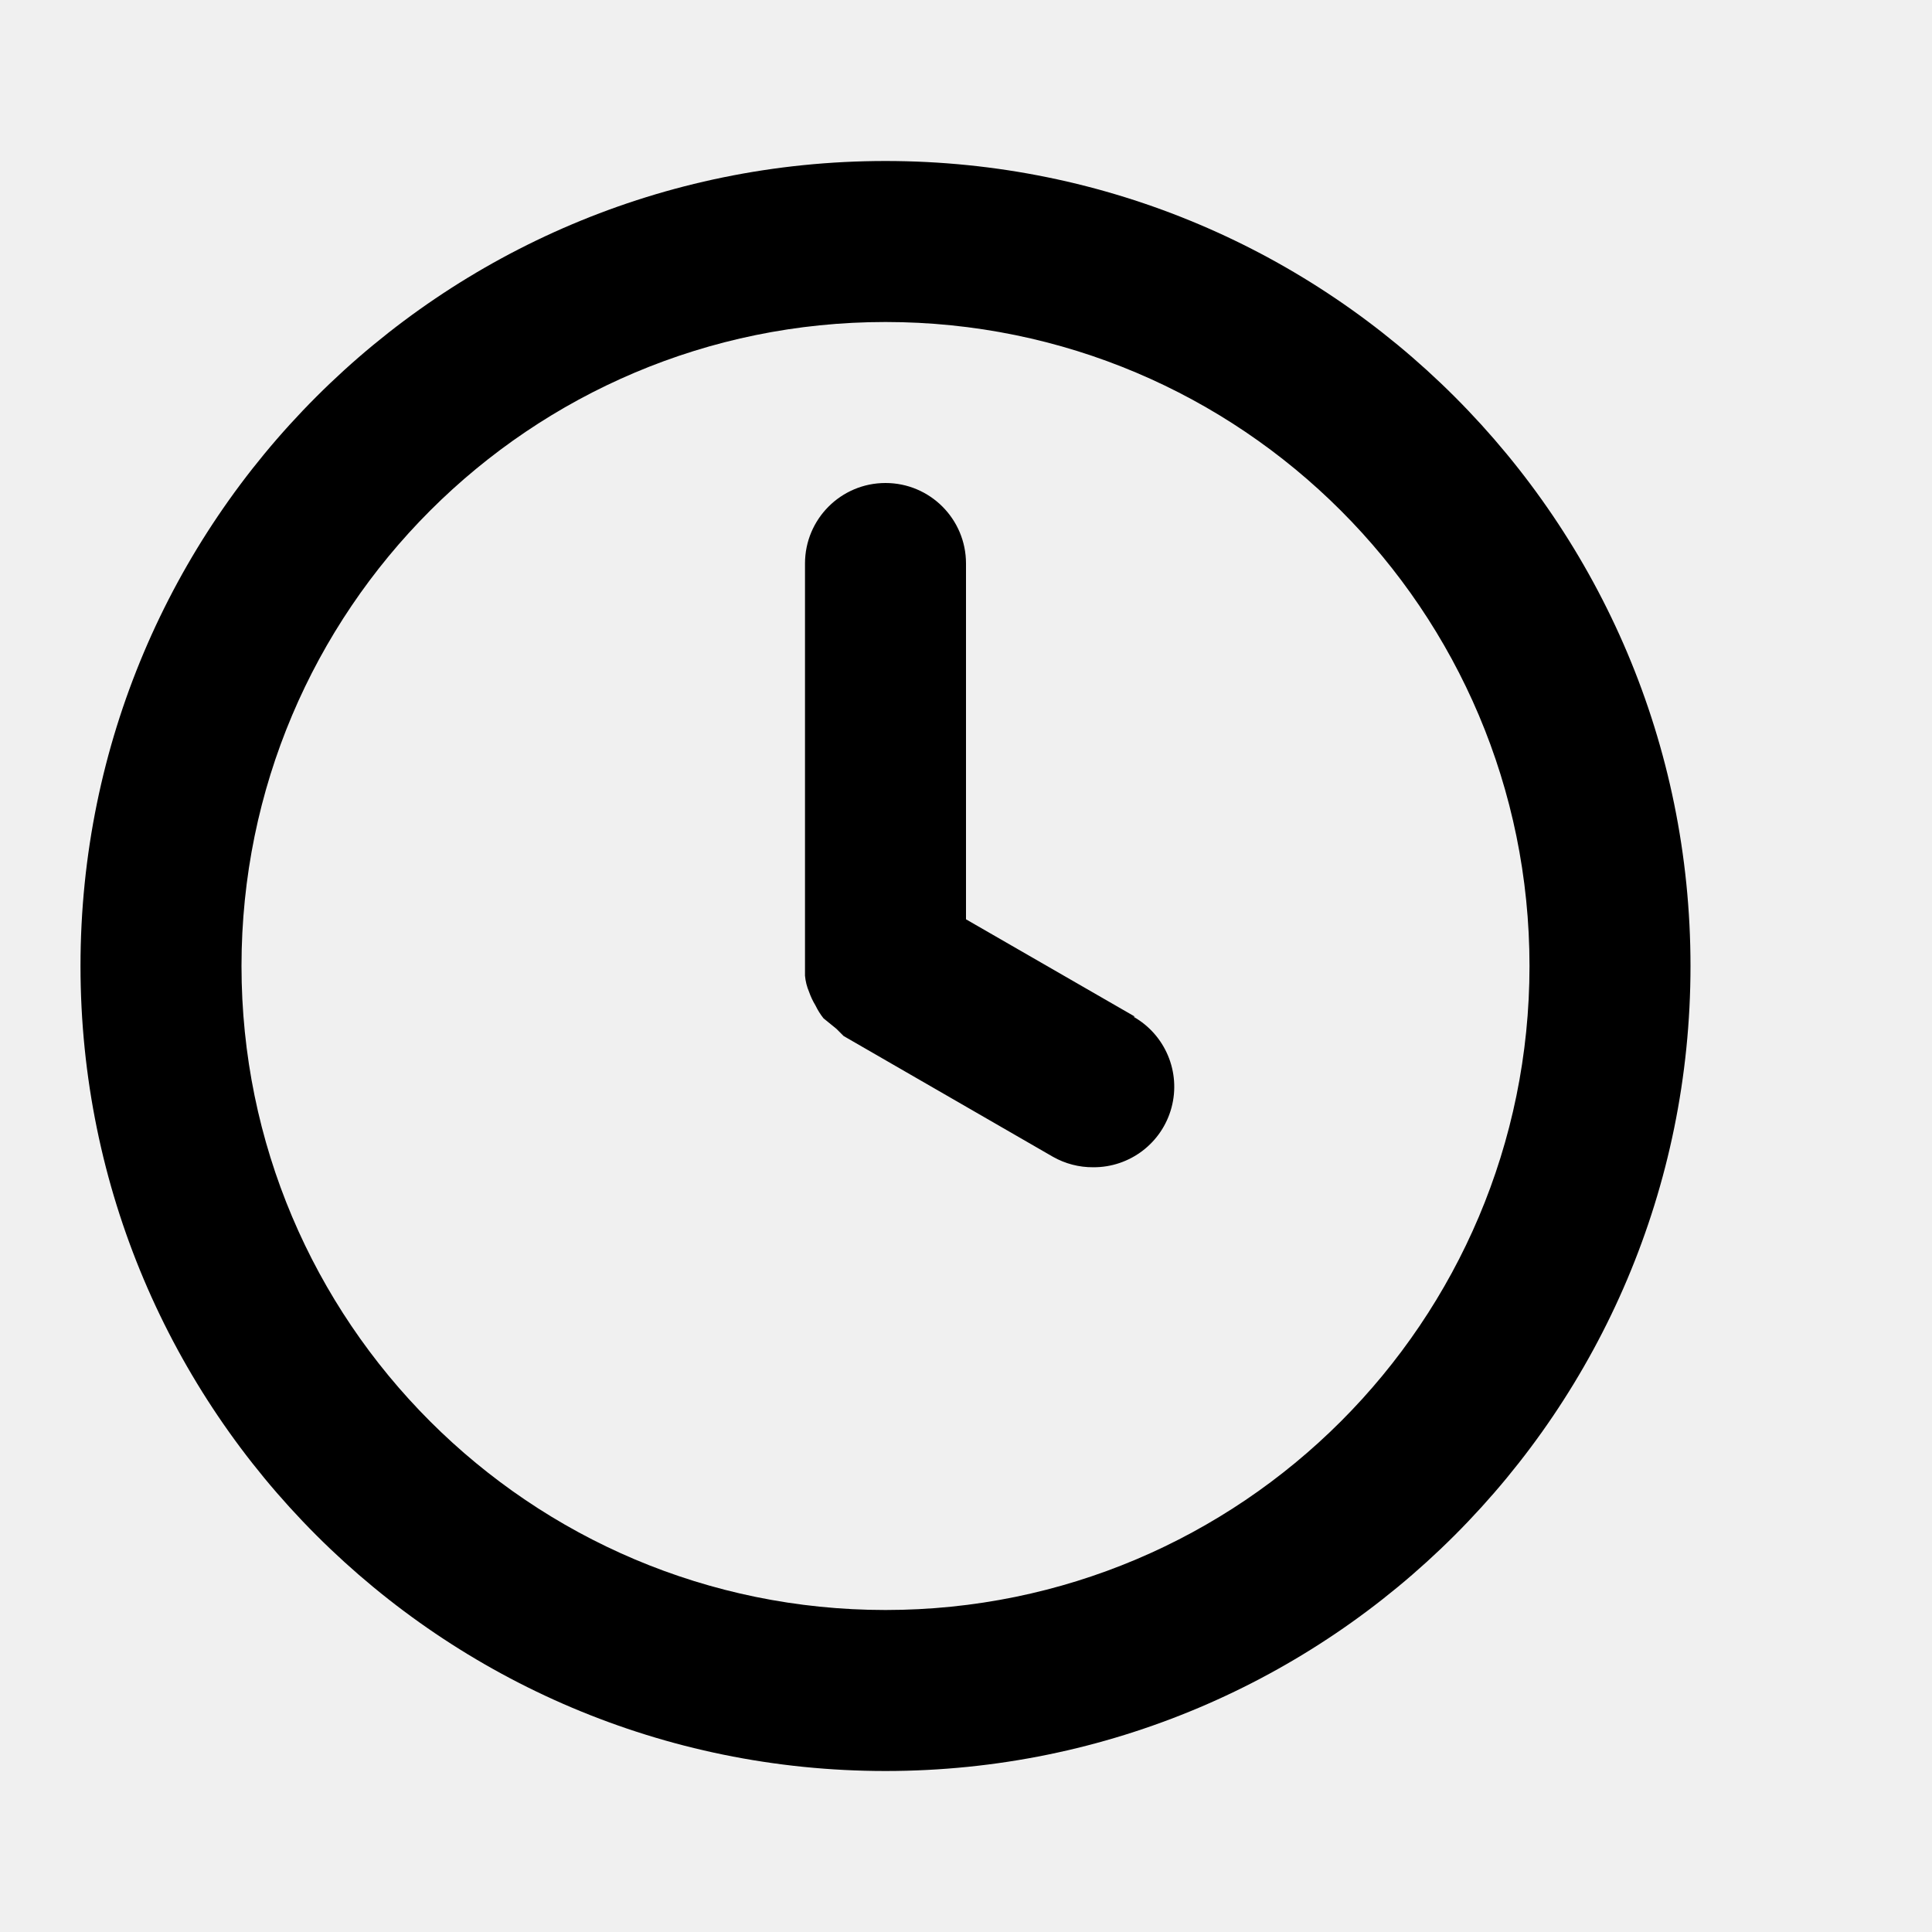
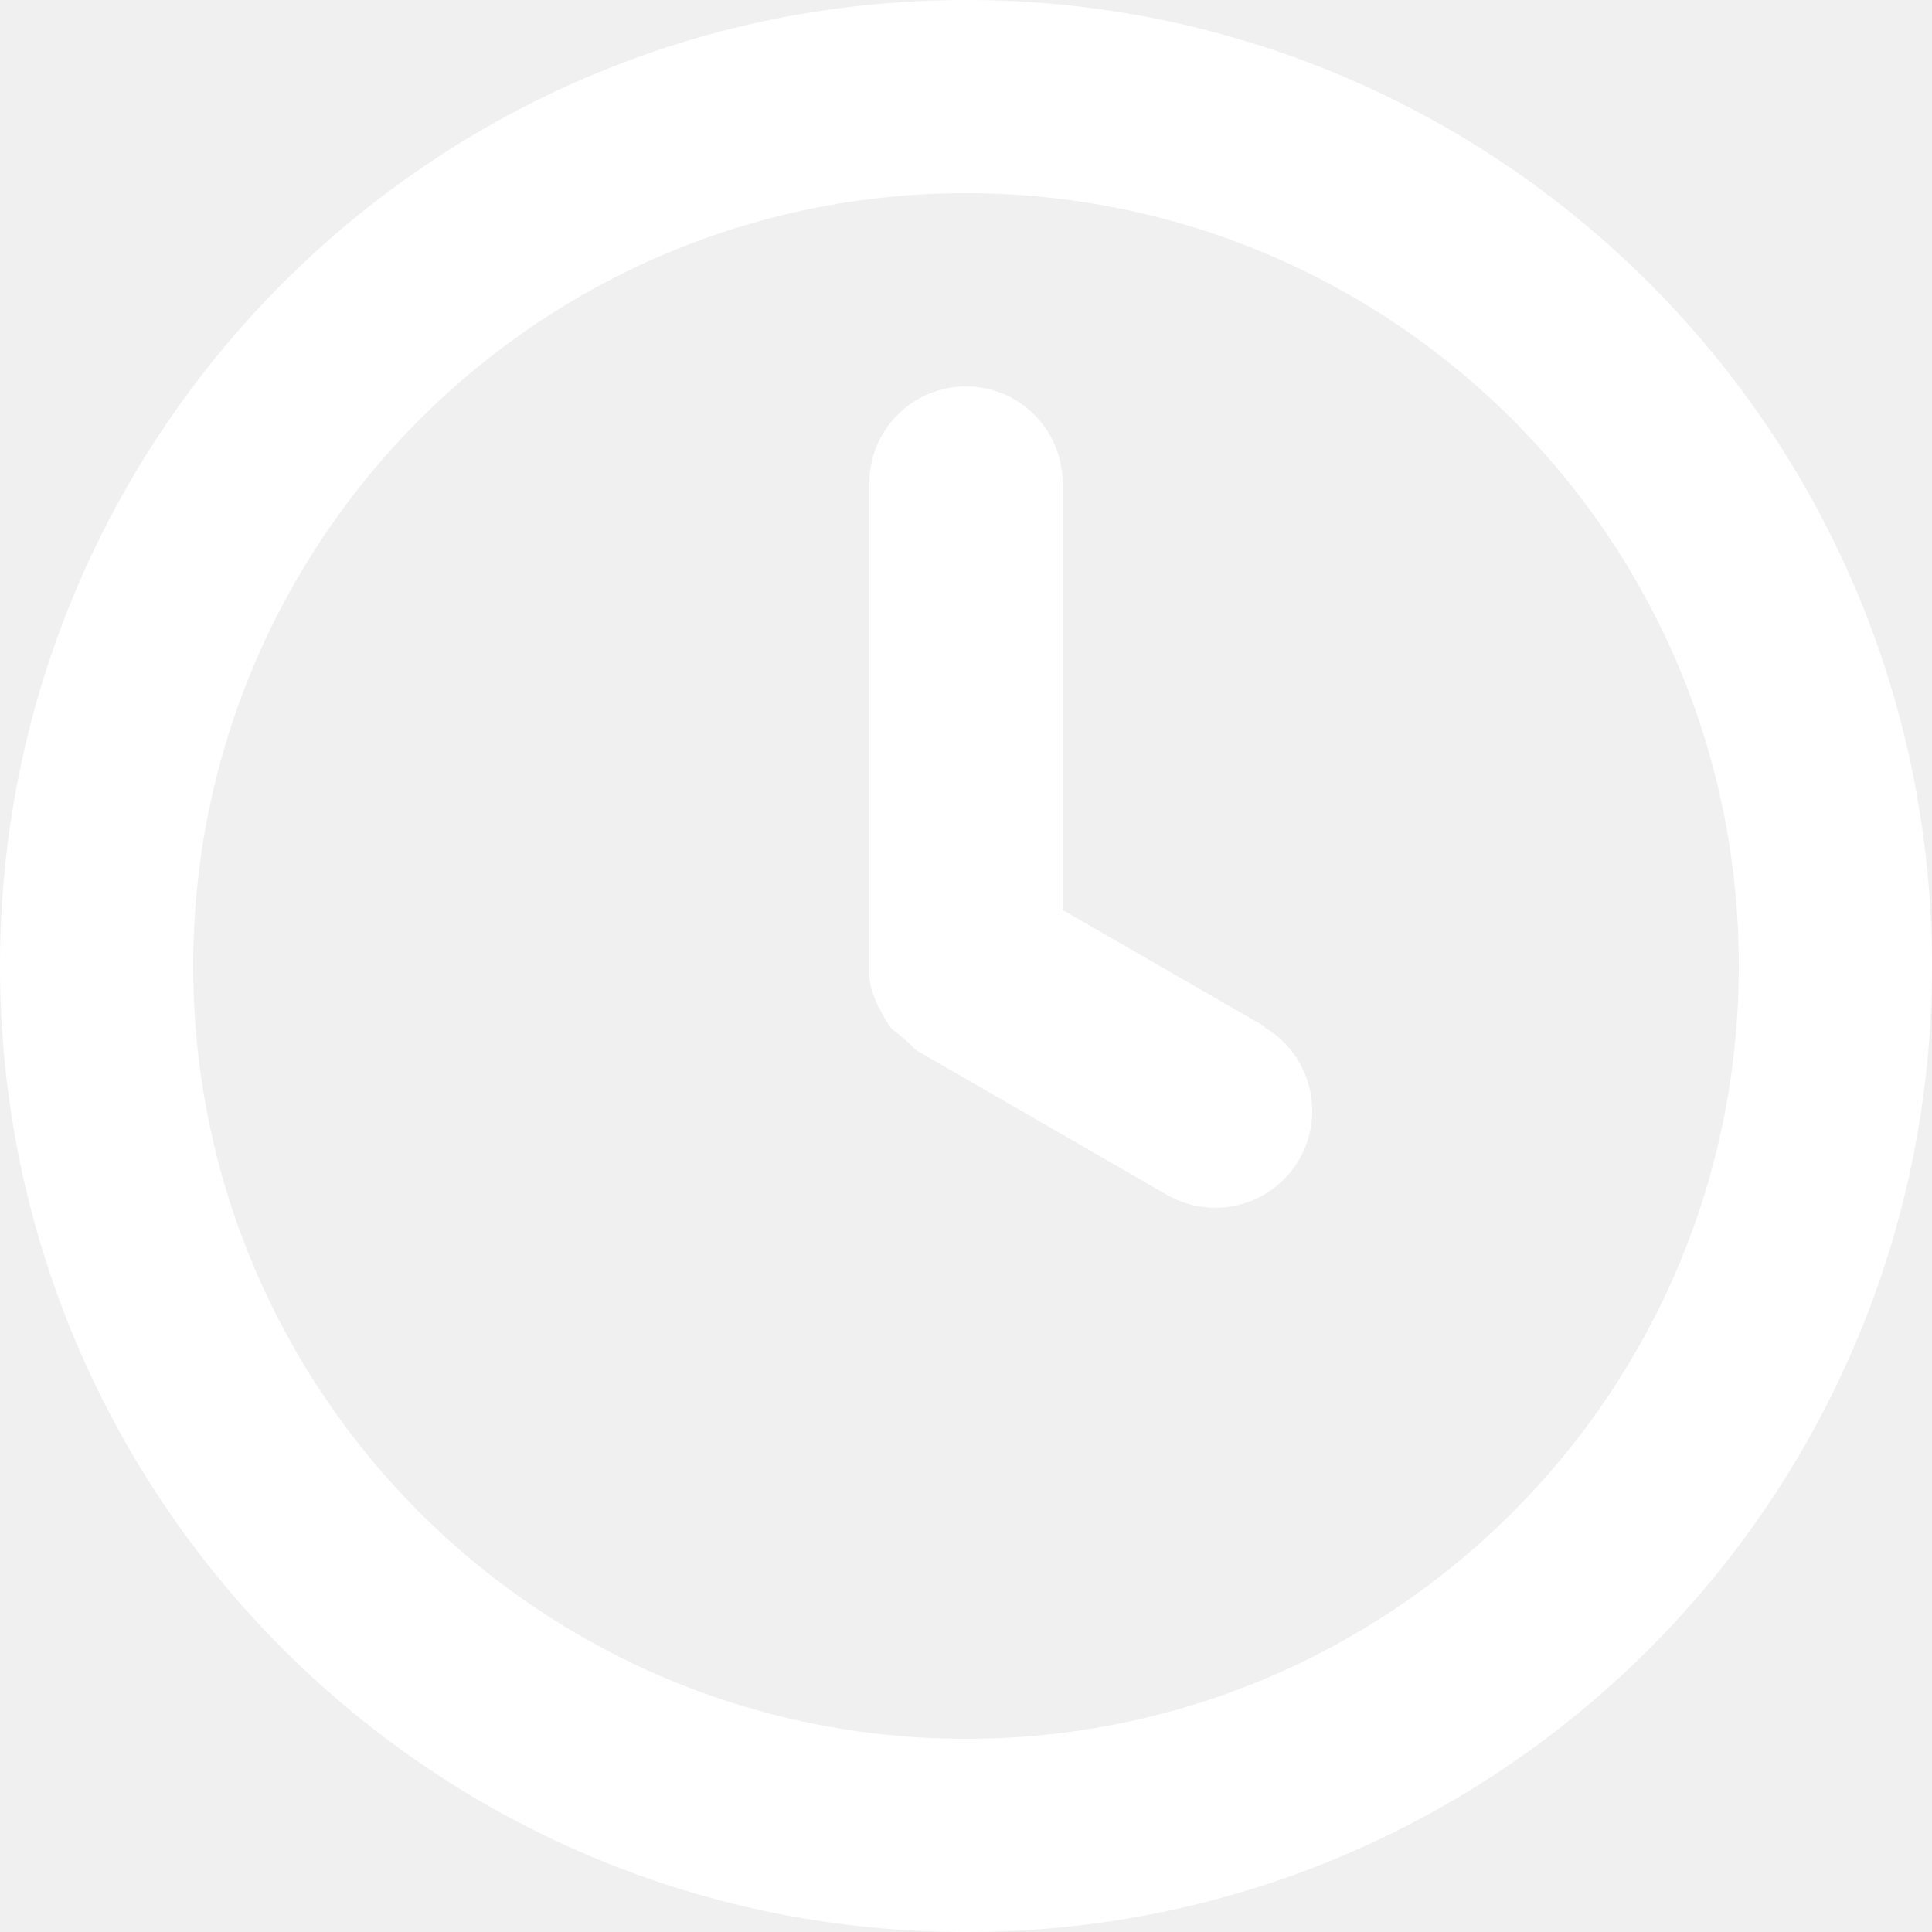
- <svg xmlns="http://www.w3.org/2000/svg" viewBox="0 0 24 24">
-   <path d="M11,2A10,10,0,1,0,21,12,10,10,0,0,0,11,2Zm0,18a8,8,0,1,1,8-8A8,8,0,0,1,11,20Zm3.1-7.37L12,11.42V7a1,1,0,0,0-2,0v5s0,.08,0,.12a.65.65,0,0,0,.05.2.89.89,0,0,0,.08.17.86.86,0,0,0,.1.16l.16.13.09.09,2.6,1.5a1,1,0,0,0,.5.13,1,1,0,0,0,.5-1.87Z" />
+ <svg xmlns="http://www.w3.org/2000/svg" width="25" height="25" viewBox="0 0 25 25">
+   <defs>
+     <style>
+       .cls-1 {
+         fill: #fff;
+       }
+     </style>
+   </defs>
+   <path id="clock" class="cls-1" d="M13.5,2A12.5,12.5,0,1,0,26,14.5,12.5,12.5,0,0,0,13.5,2Zm0,22.5a10,10,0,1,1,10-10A10,10,0,0,1,13.5,24.5Zm3.875-9.212L14.75,13.775V8.25a1.25,1.25,0,0,0-2.5,0v6.4a.813.813,0,0,0,.063.25,1.112,1.112,0,0,0,.1.212,1.075,1.075,0,0,0,.125.2l.2.163.113.112,3.25,1.875a1.254,1.254,0,1,0,1.25-2.175Z" transform="translate(-1 -2)" />
</svg>
